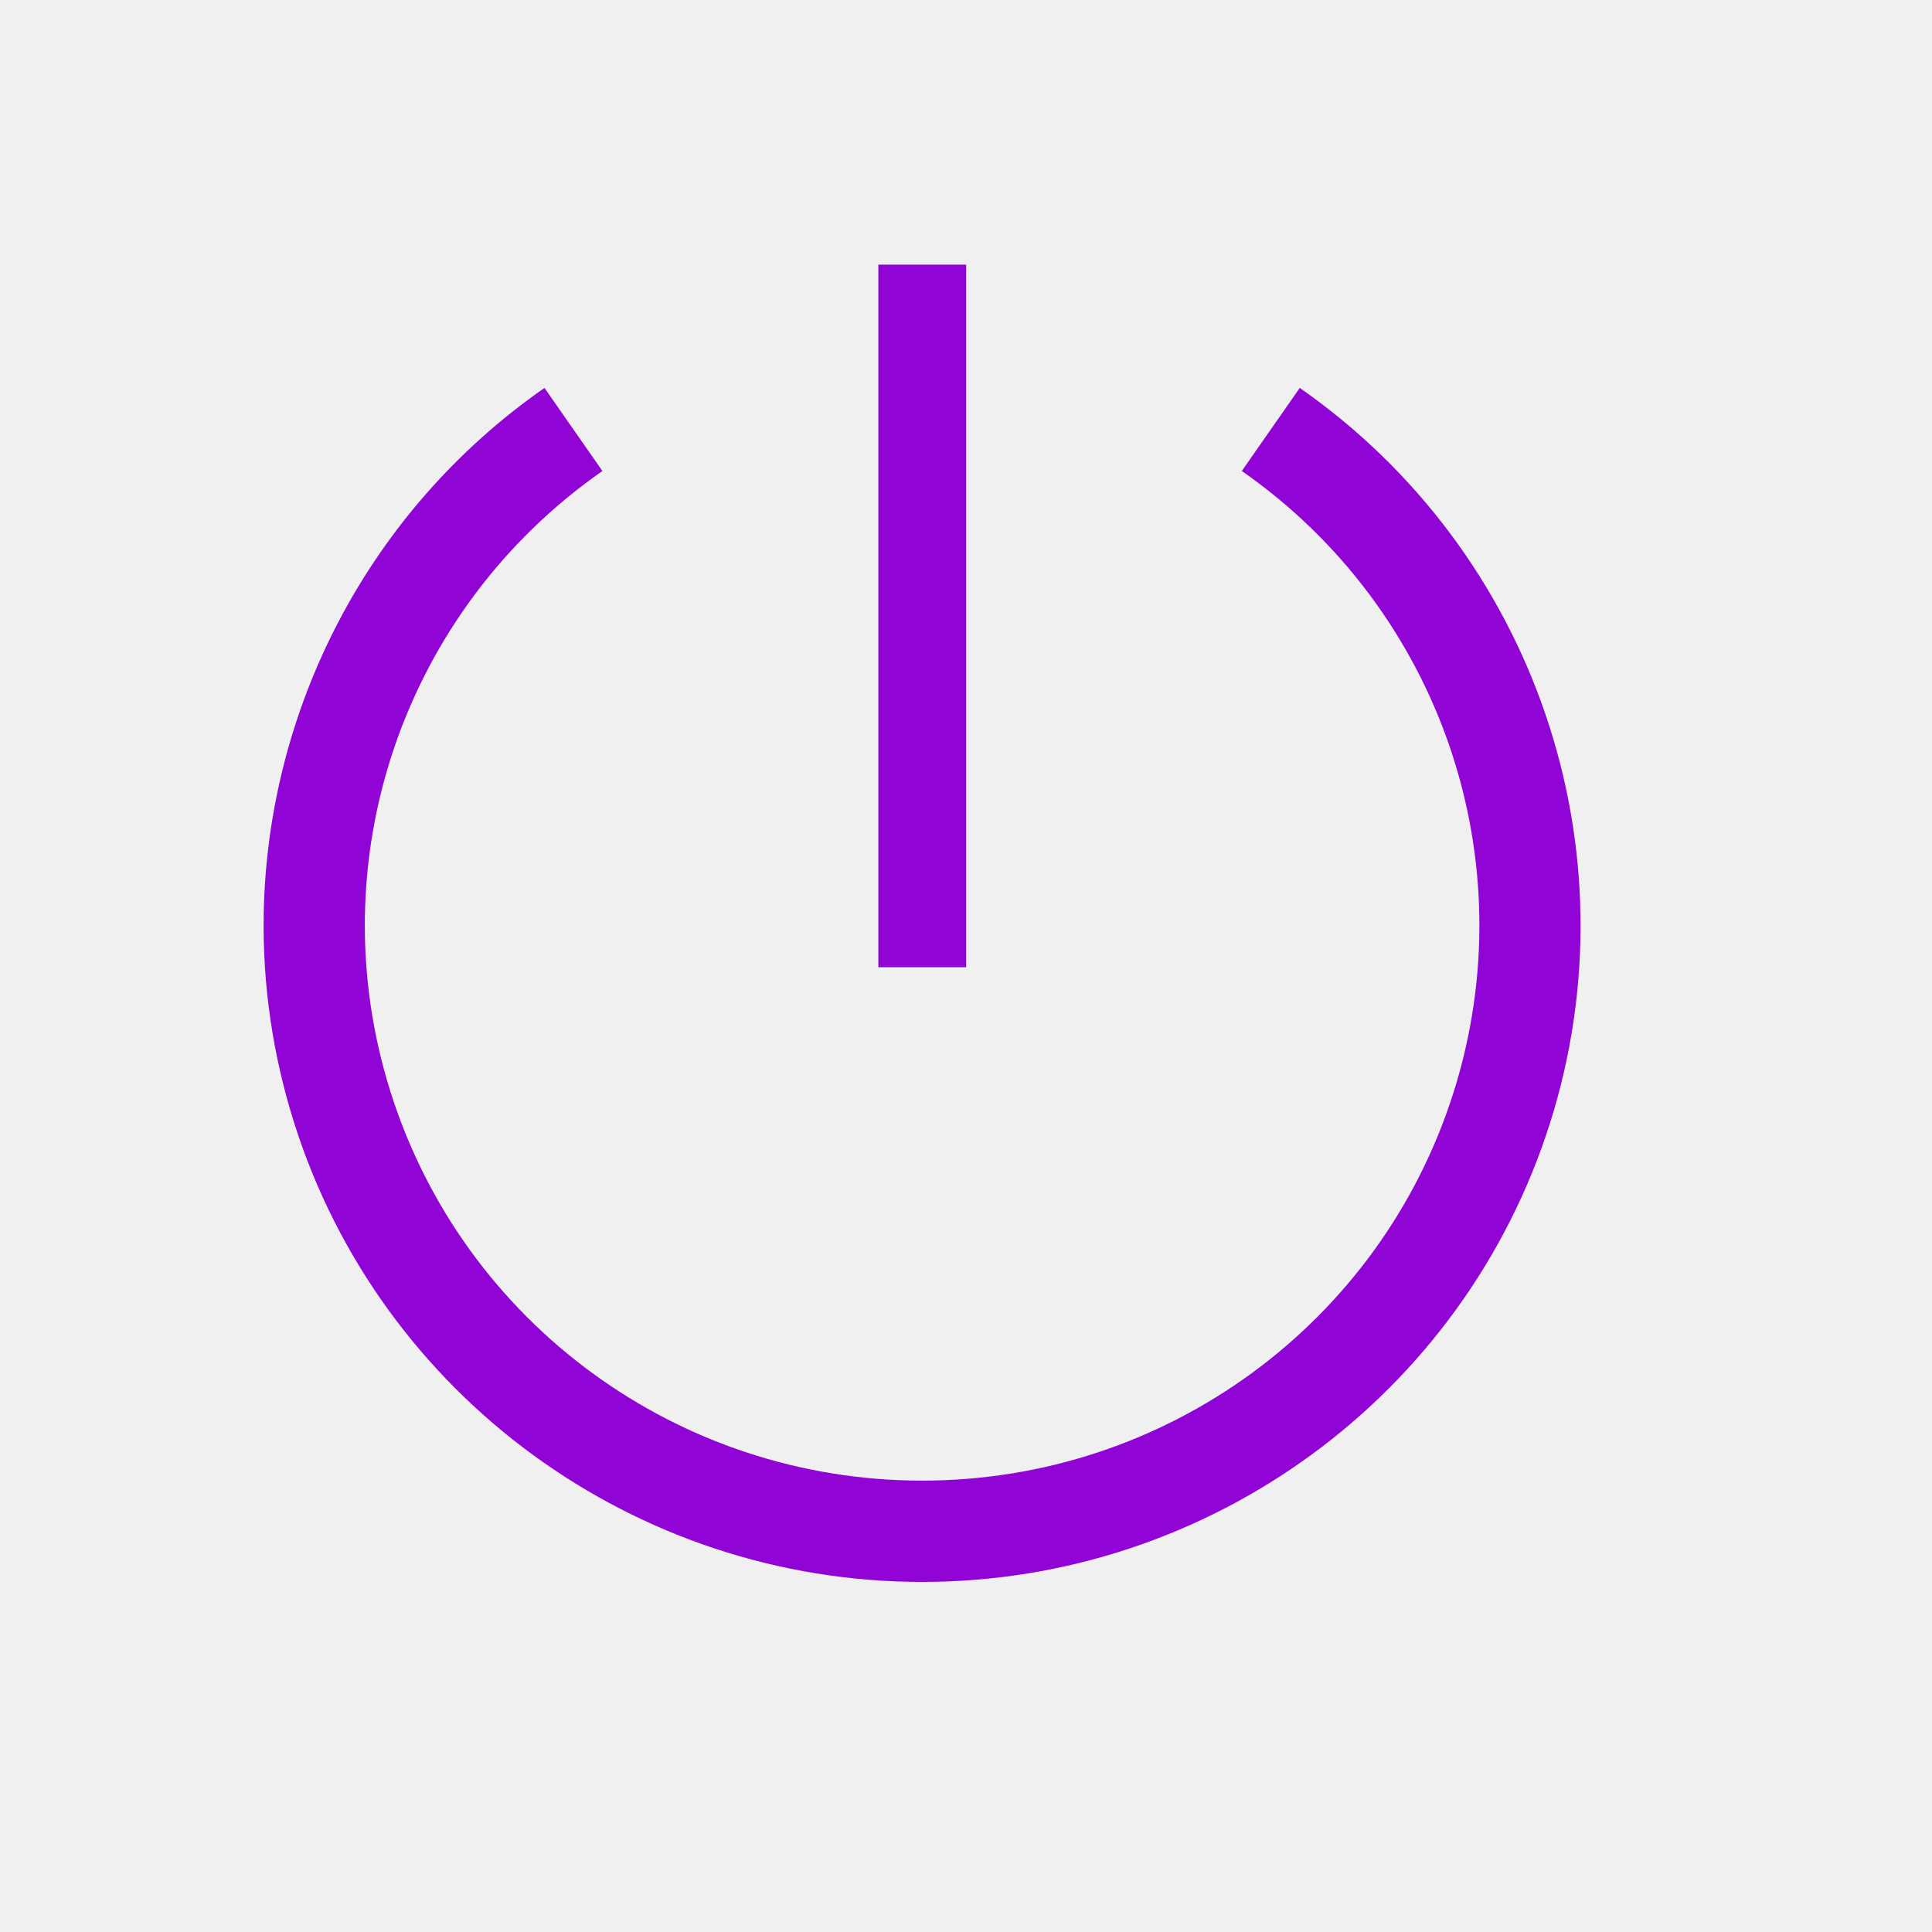
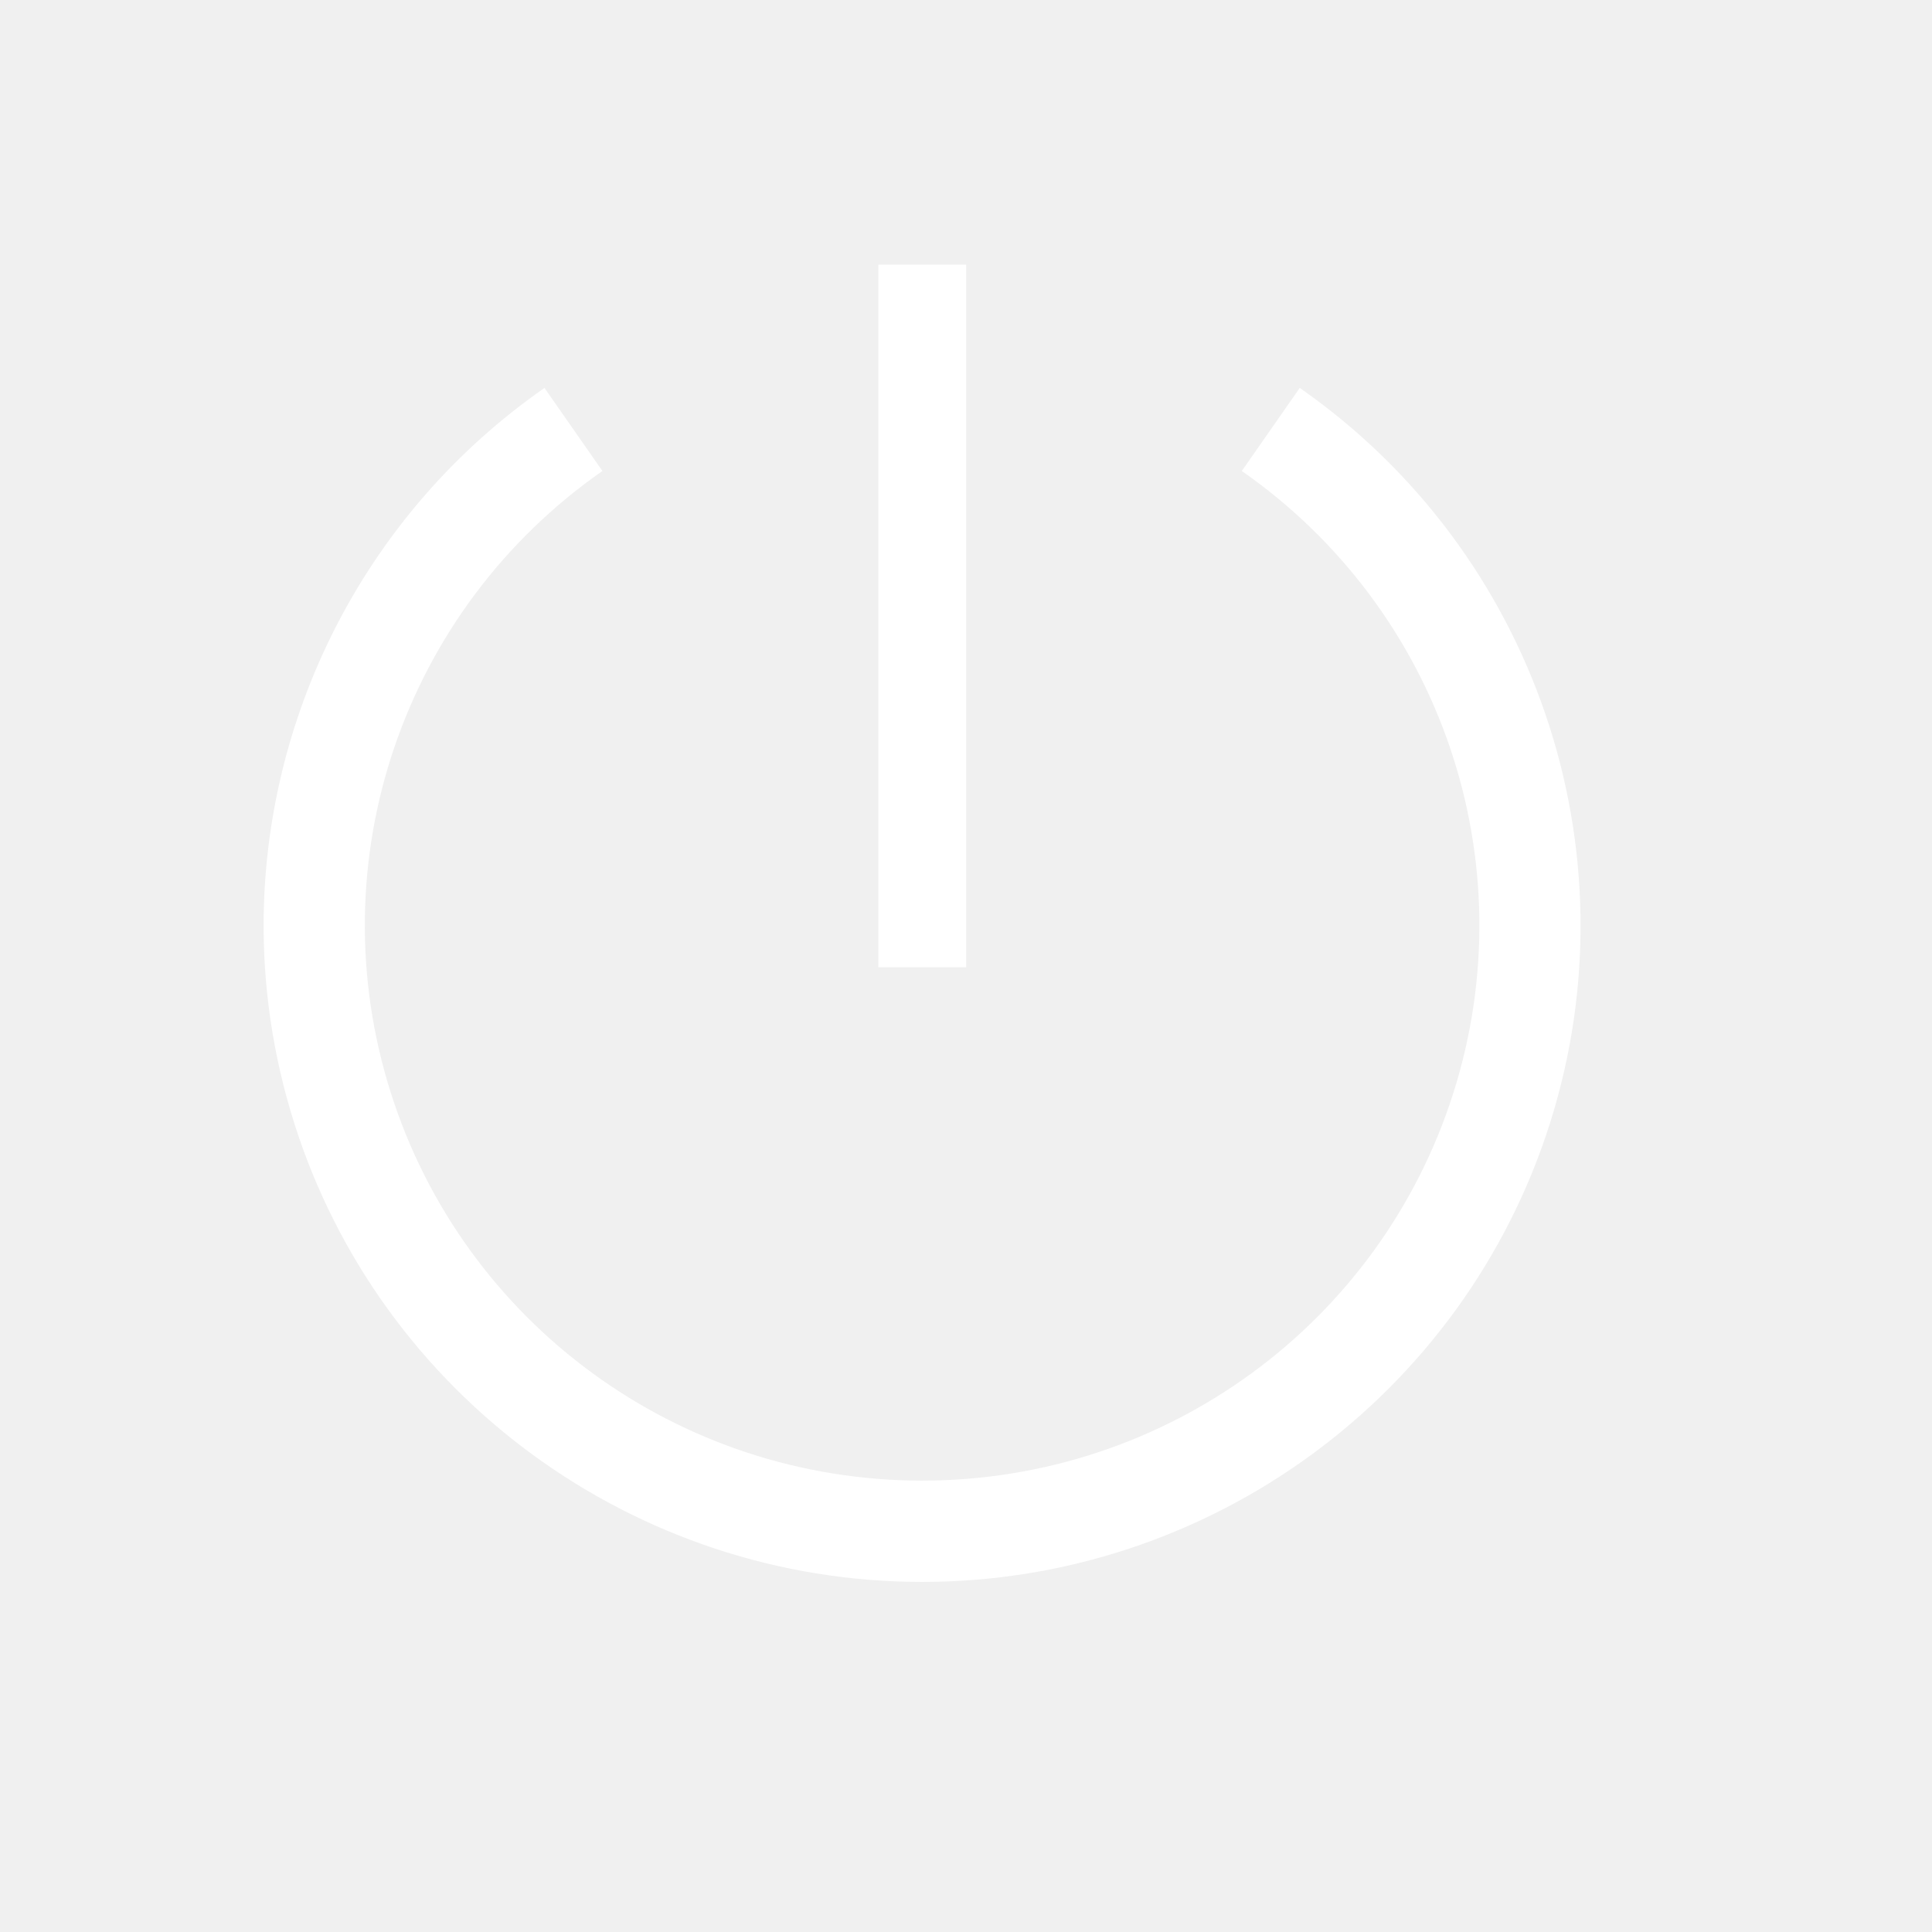
- <svg xmlns="http://www.w3.org/2000/svg" enable-background="new 0 0 22 22" version="1.1" viewBox="0 0 22 22" xml:space="preserve">
-   <g transform="matrix(1.1535 0 0 1.1535 -58.133 -367.26)" fill="#9005d5" shape-rendering="auto">
-     <path d="m53 327.43c-0.01 0.68 0.088 1.369 0.301 2.043 0.853 2.696 3.365 4.531 6.199 4.531s5.346-1.836 6.199-4.531c0.853-2.696-0.148-5.636-2.471-7.256l-0.572 0.82c1.968 1.373 2.812 3.853 2.09 6.135s-2.843 3.832-5.246 3.832-4.524-1.55-5.246-3.832 0.122-4.761 2.09-6.135l-0.572-0.82c-1.742 1.215-2.741 3.173-2.772 5.213z" color="#000000" color-rendering="auto" dominant-baseline="auto" image-rendering="auto" solid-color="#000000" style="font-feature-settings:normal;font-variant-alternates:normal;font-variant-caps:normal;font-variant-ligatures:normal;font-variant-numeric:normal;font-variant-position:normal;isolation:auto;mix-blend-mode:normal;shape-padding:0;text-decoration-color:#000000;text-decoration-line:none;text-decoration-style:solid;text-indent:0;text-orientation:mixed;text-transform:none;white-space:normal" />
-     <path d="m59.068 321v6.936h0.867v-6.936z" color="#000000" color-rendering="auto" image-rendering="auto" solid-color="#000000" style="font-feature-settings:normal;font-variant-alternates:normal;font-variant-caps:normal;font-variant-ligatures:none;font-variant-numeric:normal;font-variant-position:normal;isolation:auto;mix-blend-mode:normal;shape-padding:0;text-decoration-color:#000000;text-decoration-line:none;text-decoration-style:solid;text-indent:0;text-transform:none;white-space:normal" />
+ <svg xmlns="http://www.w3.org/2000/svg" enable-background="new 0 0 22 22" version="1.1" viewBox="0 0 22 22" xml:space="preserve" id="svg8">
+   <defs id="defs12" />
+   <g transform="matrix(1.1535 0 0 1.1535 -58.133 -367.26)" fill="#9005d5" shape-rendering="auto" id="g6" style="fill:#ffffff;fill-opacity:1">
+     <path d="m53 327.43c-0.01 0.68 0.088 1.369 0.301 2.043 0.853 2.696 3.365 4.531 6.199 4.531s5.346-1.836 6.199-4.531c0.853-2.696-0.148-5.636-2.471-7.256l-0.572 0.82c1.968 1.373 2.812 3.853 2.09 6.135s-2.843 3.832-5.246 3.832-4.524-1.55-5.246-3.832 0.122-4.761 2.09-6.135l-0.572-0.82c-1.742 1.215-2.741 3.173-2.772 5.213z" color="#000000" color-rendering="auto" dominant-baseline="auto" image-rendering="auto" solid-color="#000000" style="font-feature-settings:normal;font-variant-alternates:normal;font-variant-caps:normal;font-variant-ligatures:normal;font-variant-numeric:normal;font-variant-position:normal;isolation:auto;mix-blend-mode:normal;shape-padding:0;text-decoration-color:#000000;text-decoration-line:none;text-decoration-style:solid;text-indent:0;text-orientation:mixed;text-transform:none;white-space:normal;fill:#ffffff;fill-opacity:1" id="path2" />
+     <path d="m59.068 321v6.936h0.867v-6.936z" color="#000000" color-rendering="auto" image-rendering="auto" solid-color="#000000" style="font-feature-settings:normal;font-variant-alternates:normal;font-variant-caps:normal;font-variant-ligatures:none;font-variant-numeric:normal;font-variant-position:normal;isolation:auto;mix-blend-mode:normal;shape-padding:0;text-decoration-color:#000000;text-decoration-line:none;text-decoration-style:solid;text-indent:0;text-transform:none;white-space:normal;fill:#ffffff;fill-opacity:1" id="path4" />
  </g>
</svg>
